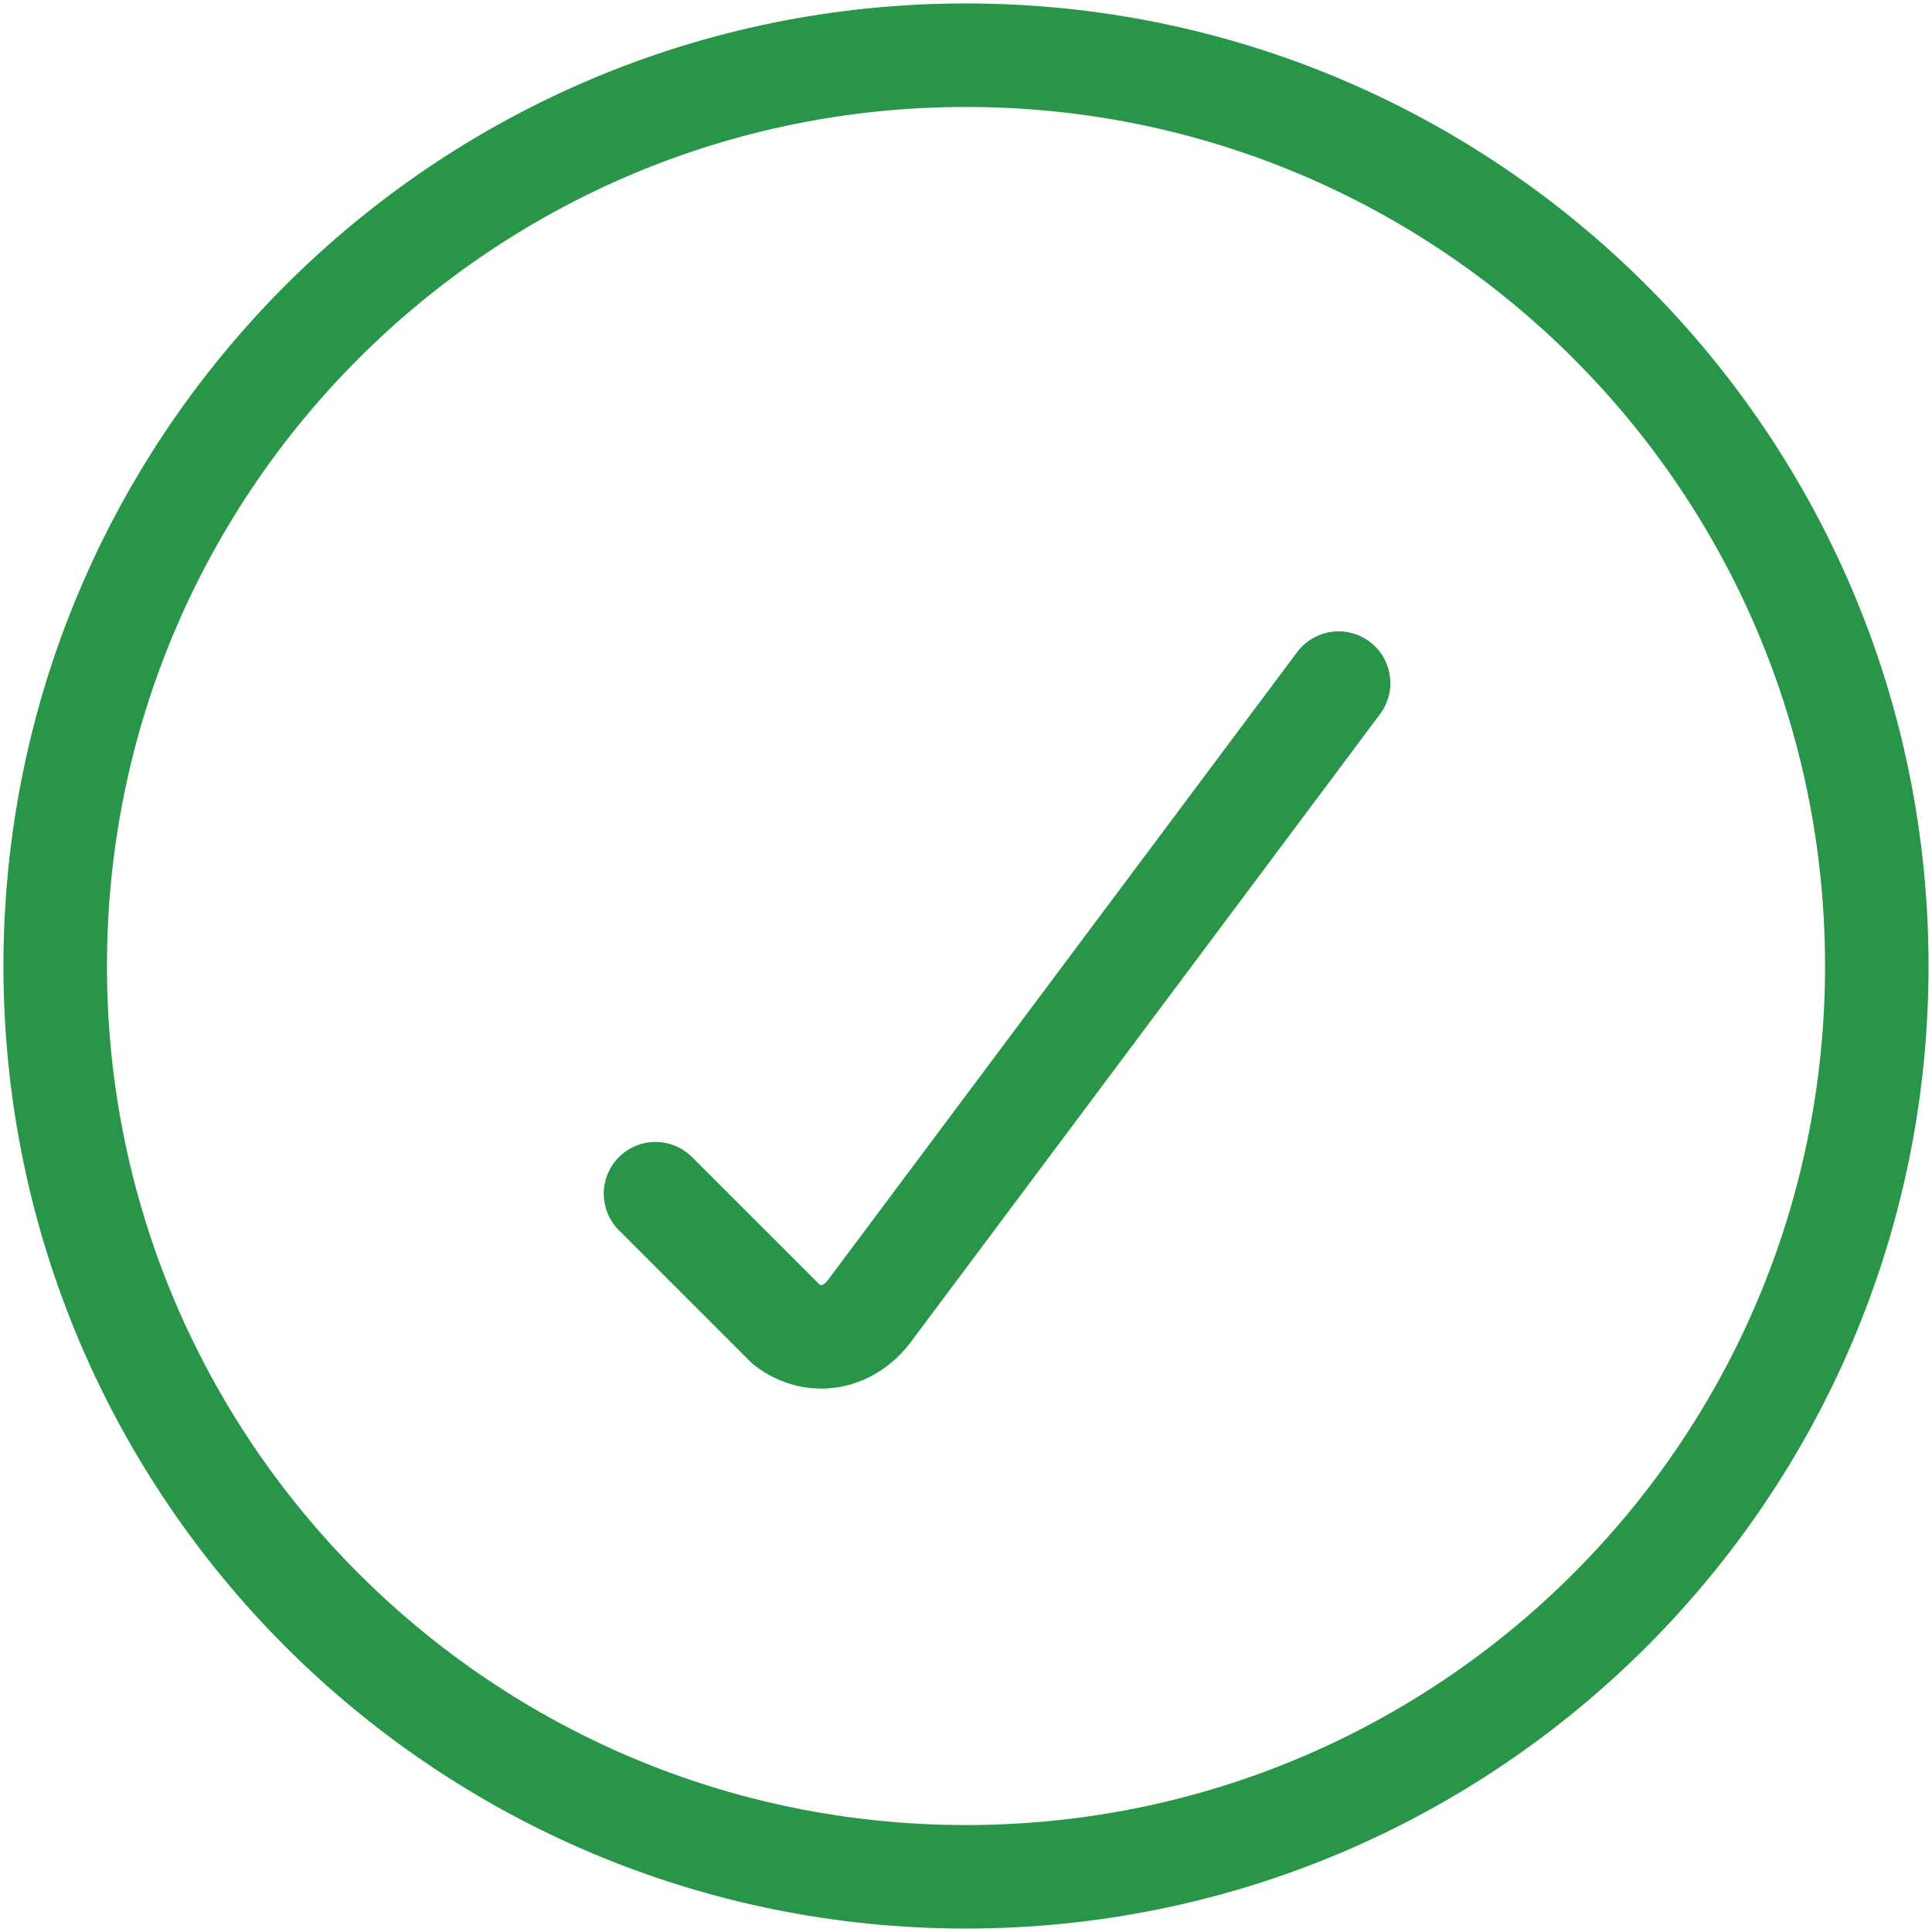
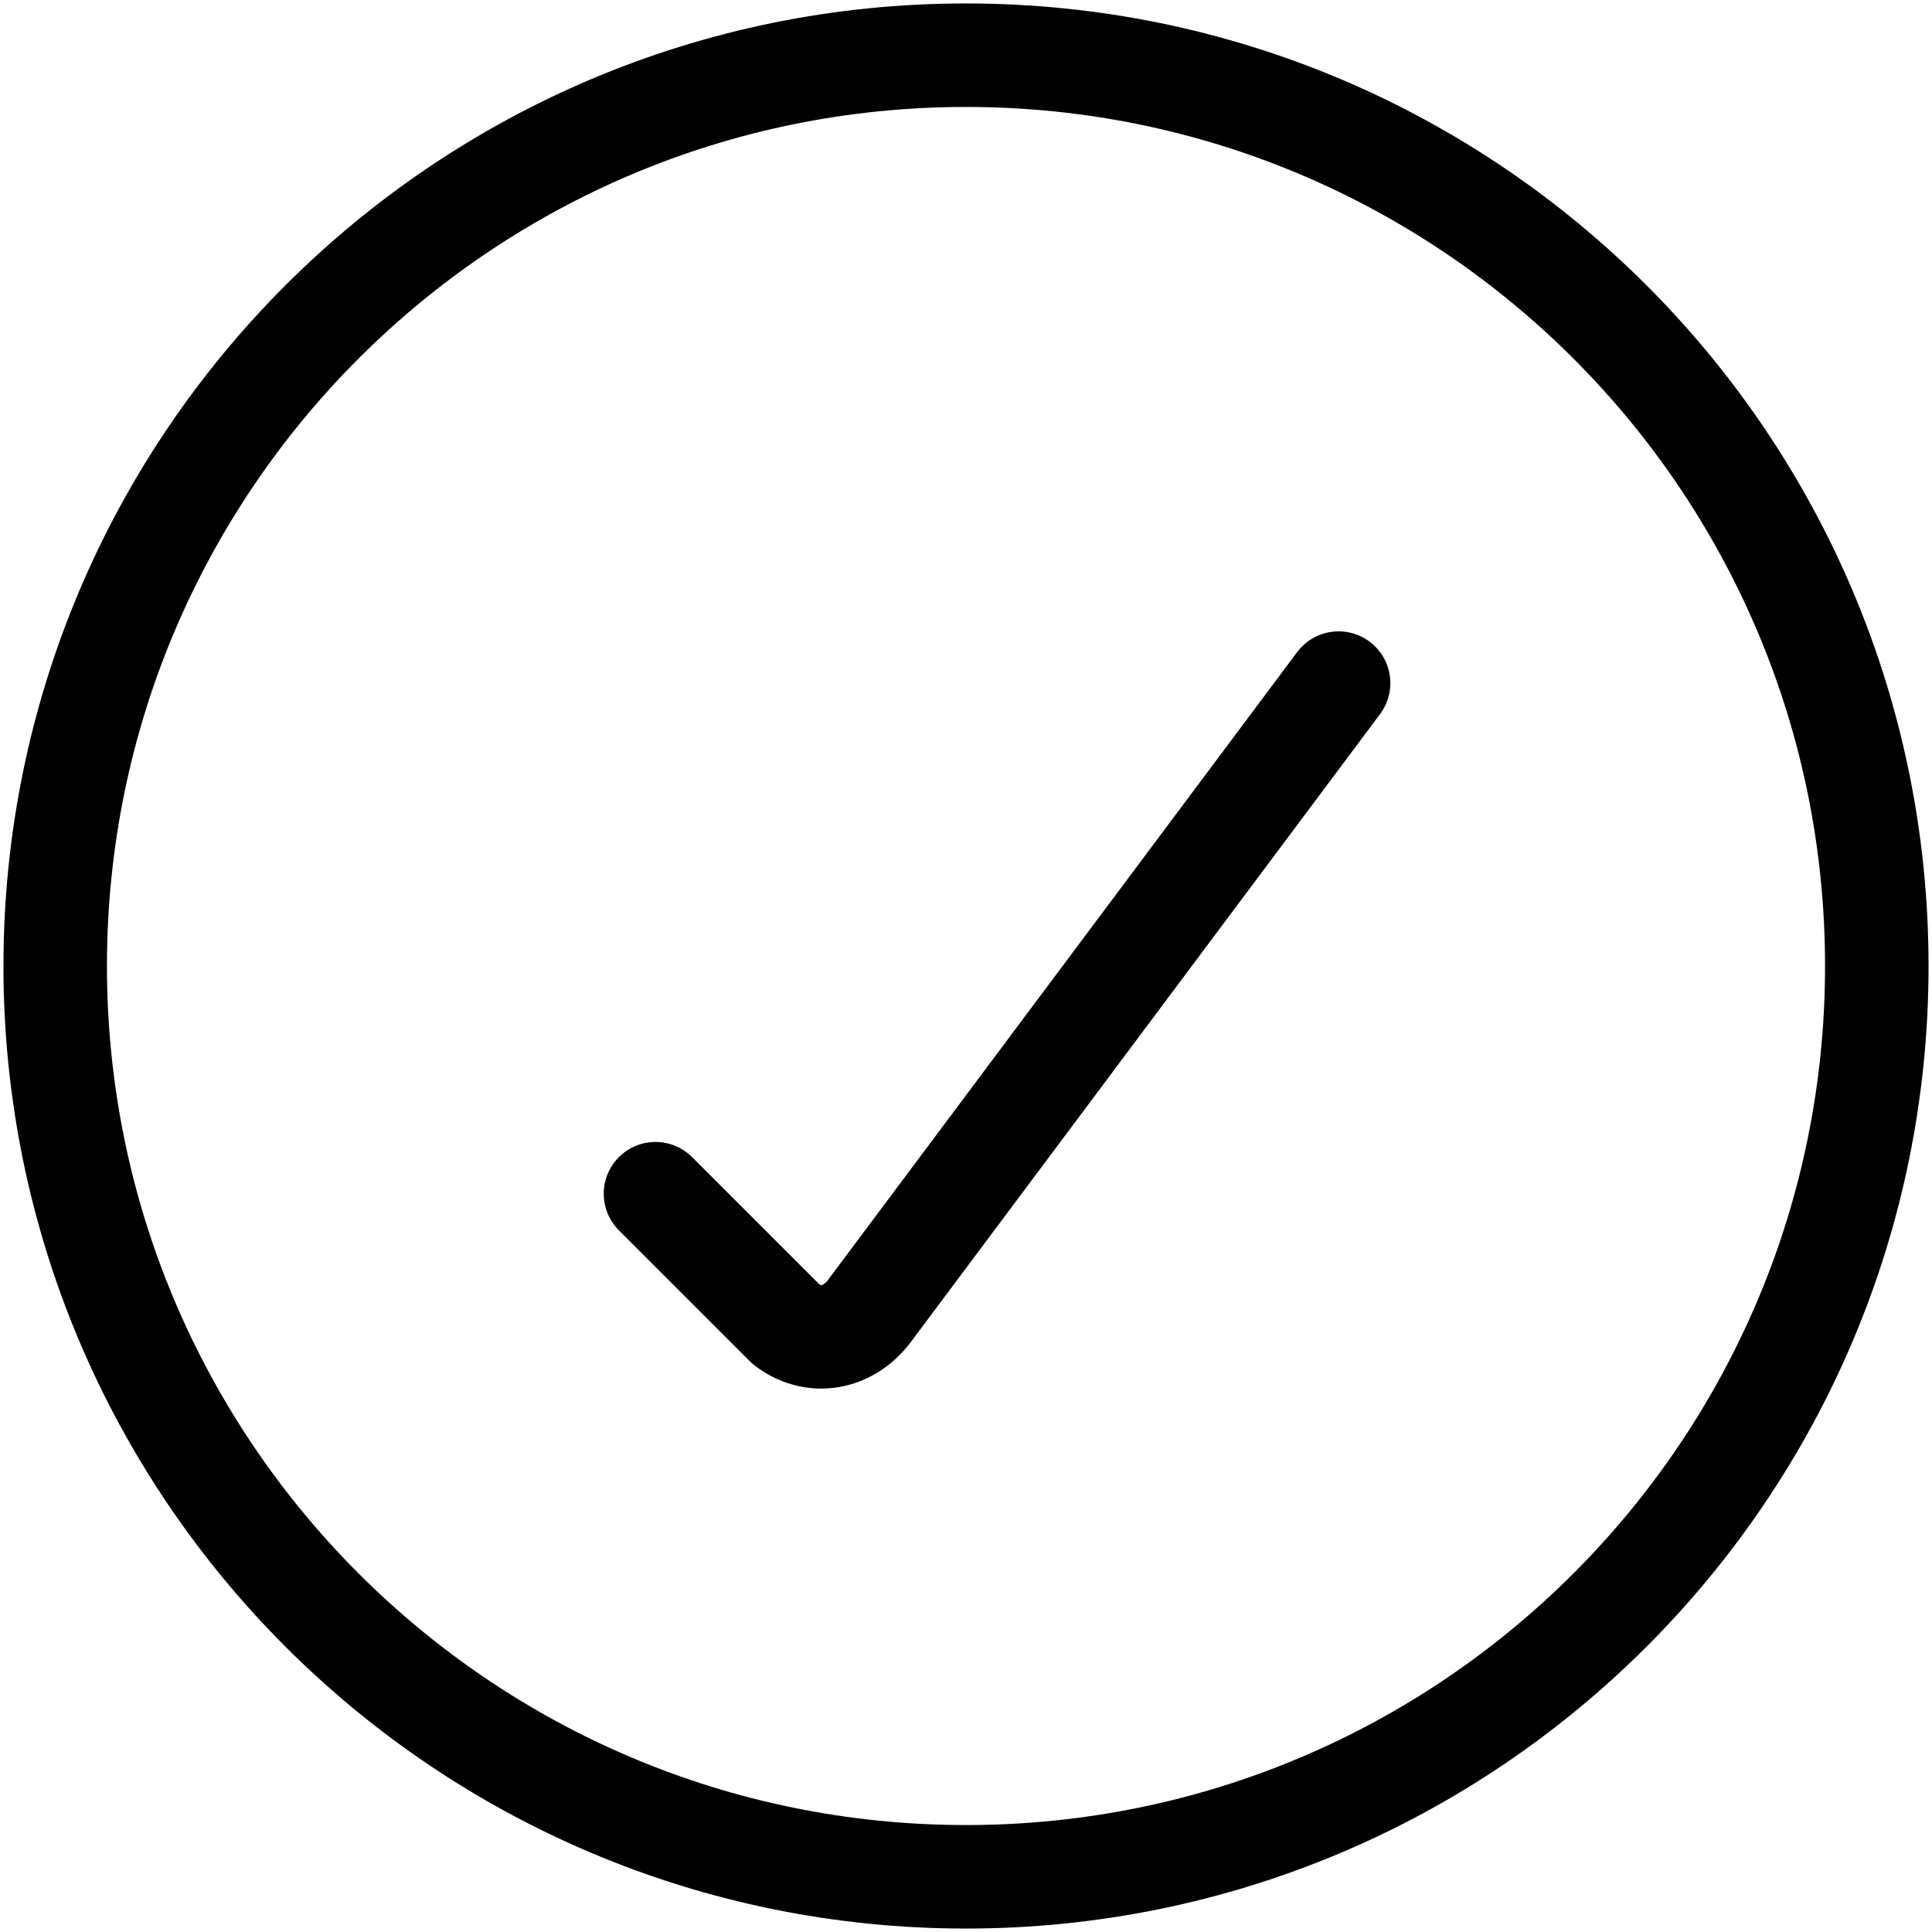
<svg xmlns="http://www.w3.org/2000/svg" viewBox="0 0 28 28">
  <g fill="none">
    <circle cx="14" cy="14" r="14" />
-     <circle cx="14" cy="14" r="13.2" stroke="#289548" stroke-width="1.5" />
-     <path d="M19.4 9.9L12.6 19c-.3.4-.8.5-1.2.2l-.1-.1-1.8-1.8" stroke="#289548" stroke-width="1.5" stroke-linecap="round" stroke-linejoin="round" />
+     <circle cx="14" cy="14" r="13.2" stroke="currentColor" stroke-width="1.5" />
+     <path d="M19.4 9.9L12.6 19c-.3.4-.8.5-1.2.2l-.1-.1-1.8-1.8" stroke="currentColor" stroke-width="1.5" stroke-linecap="round" stroke-linejoin="round" />
  </g>
</svg>
